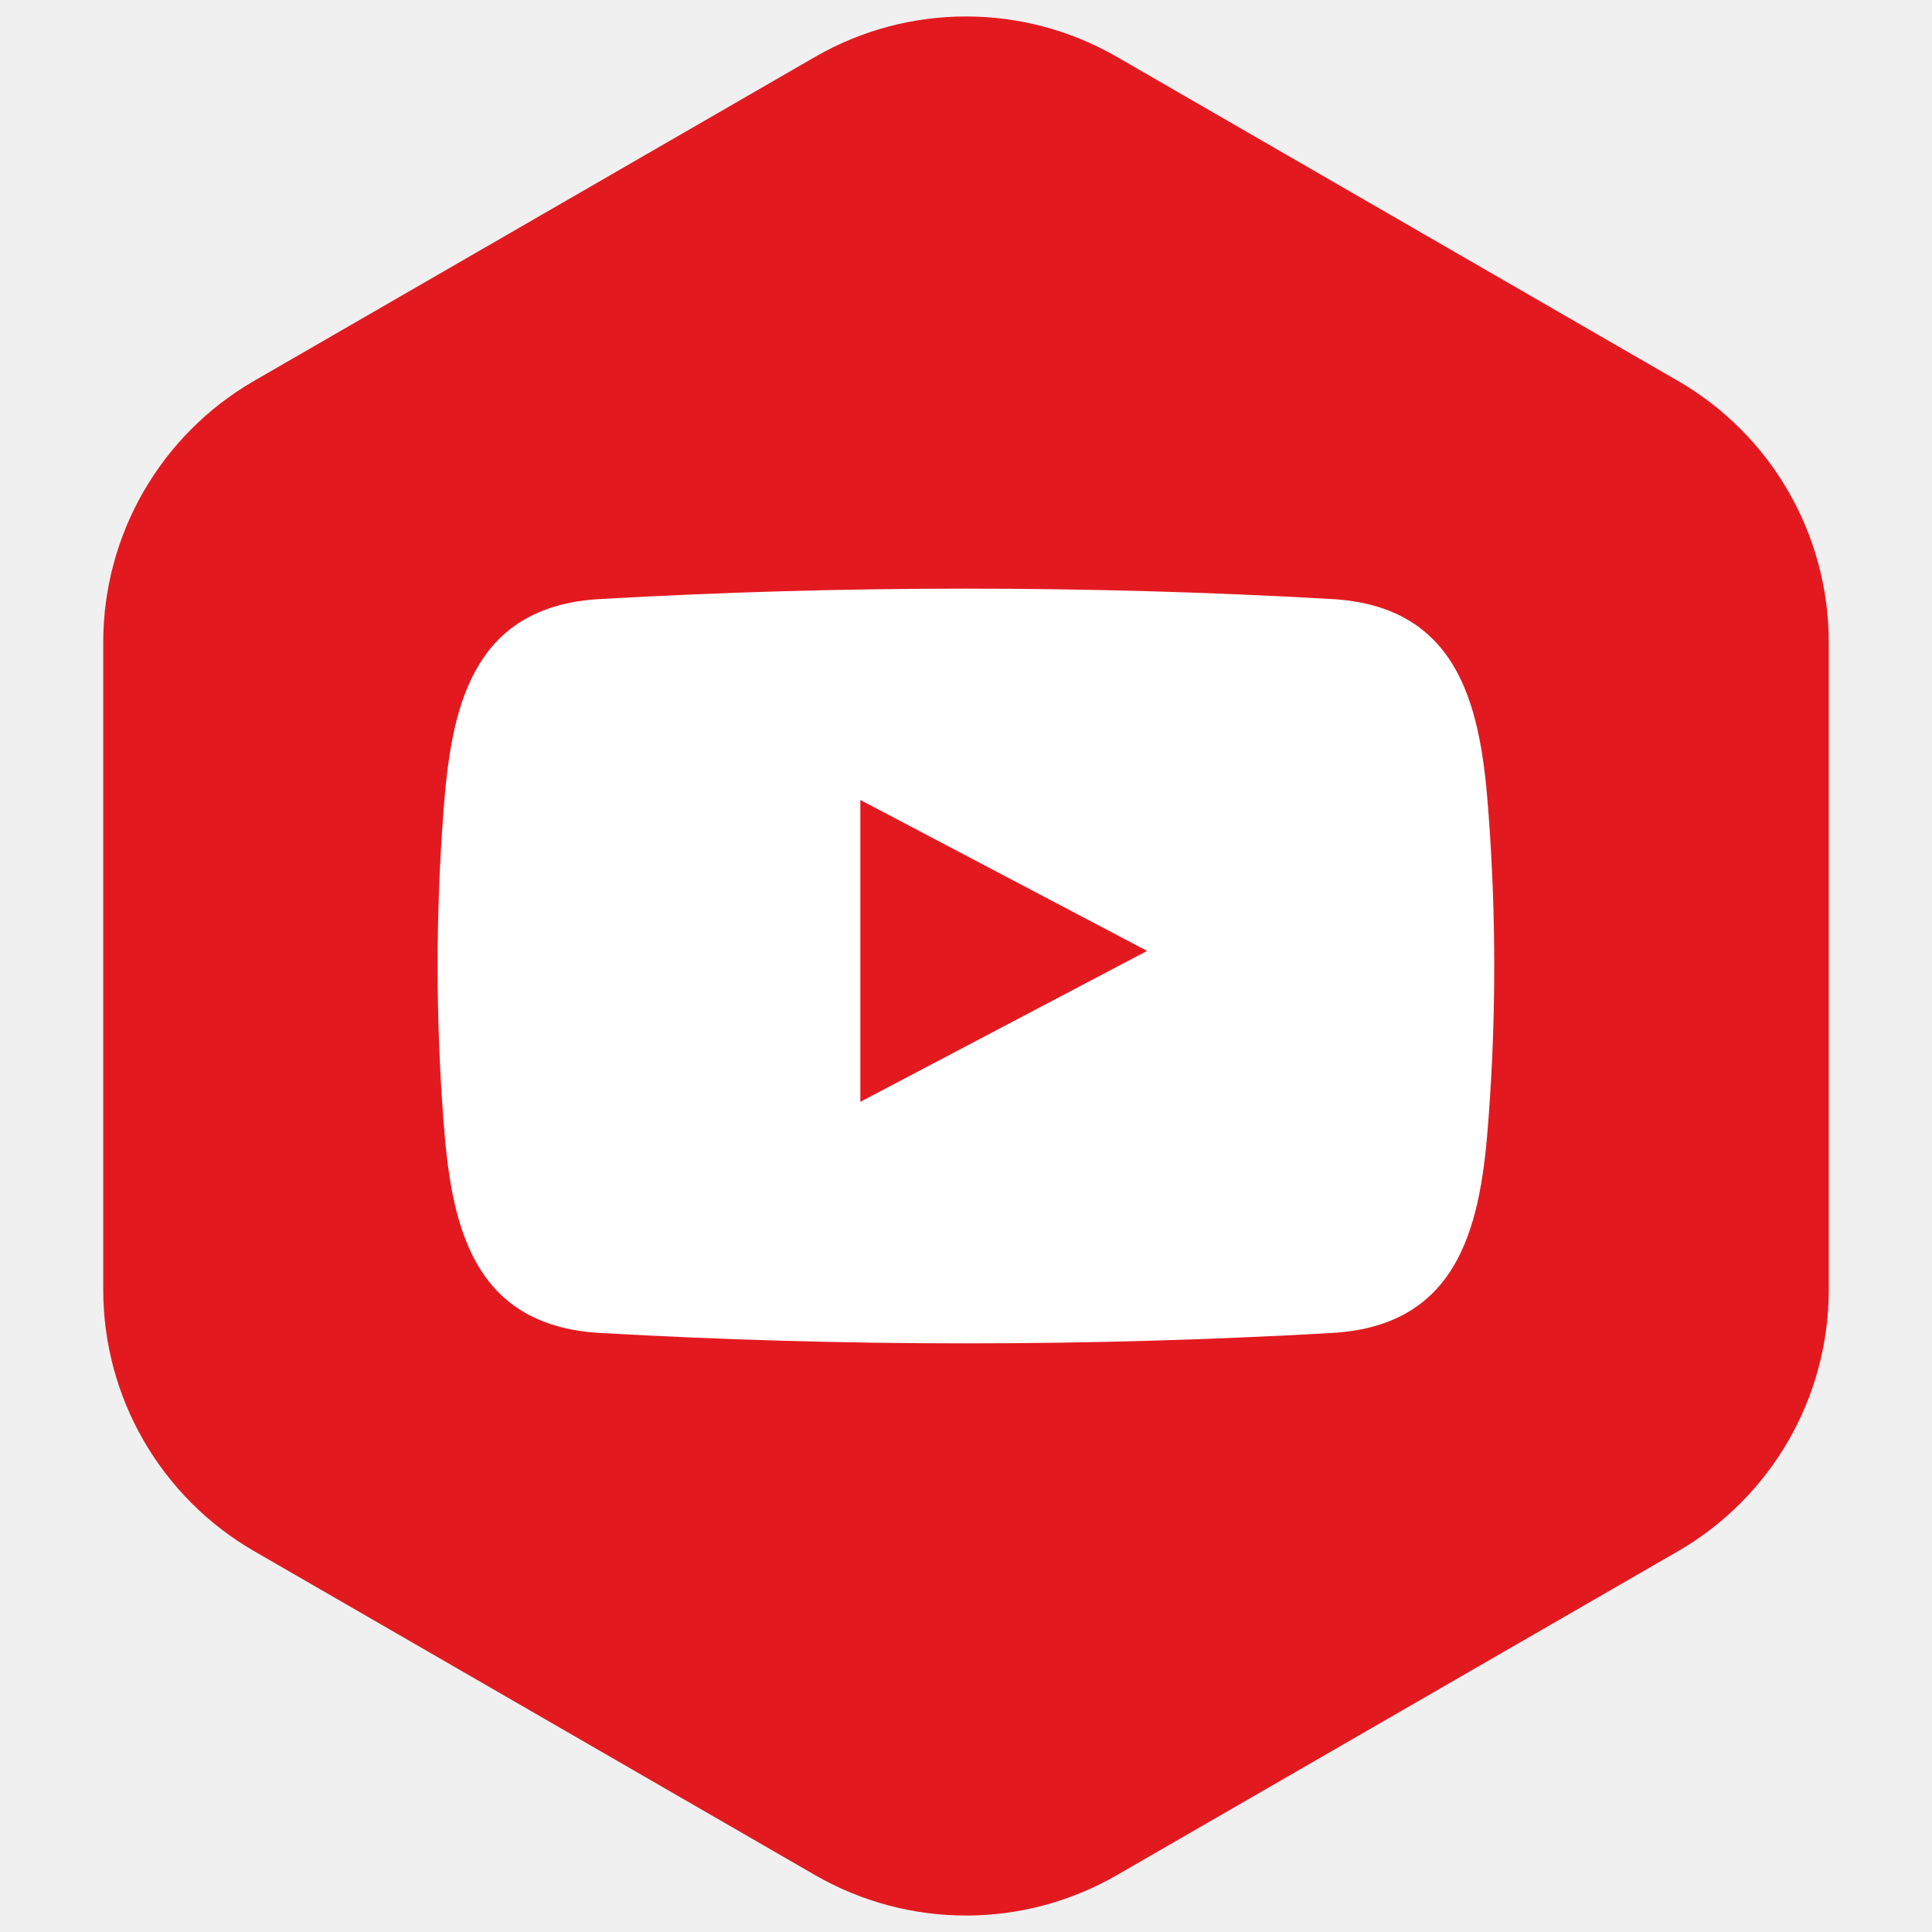
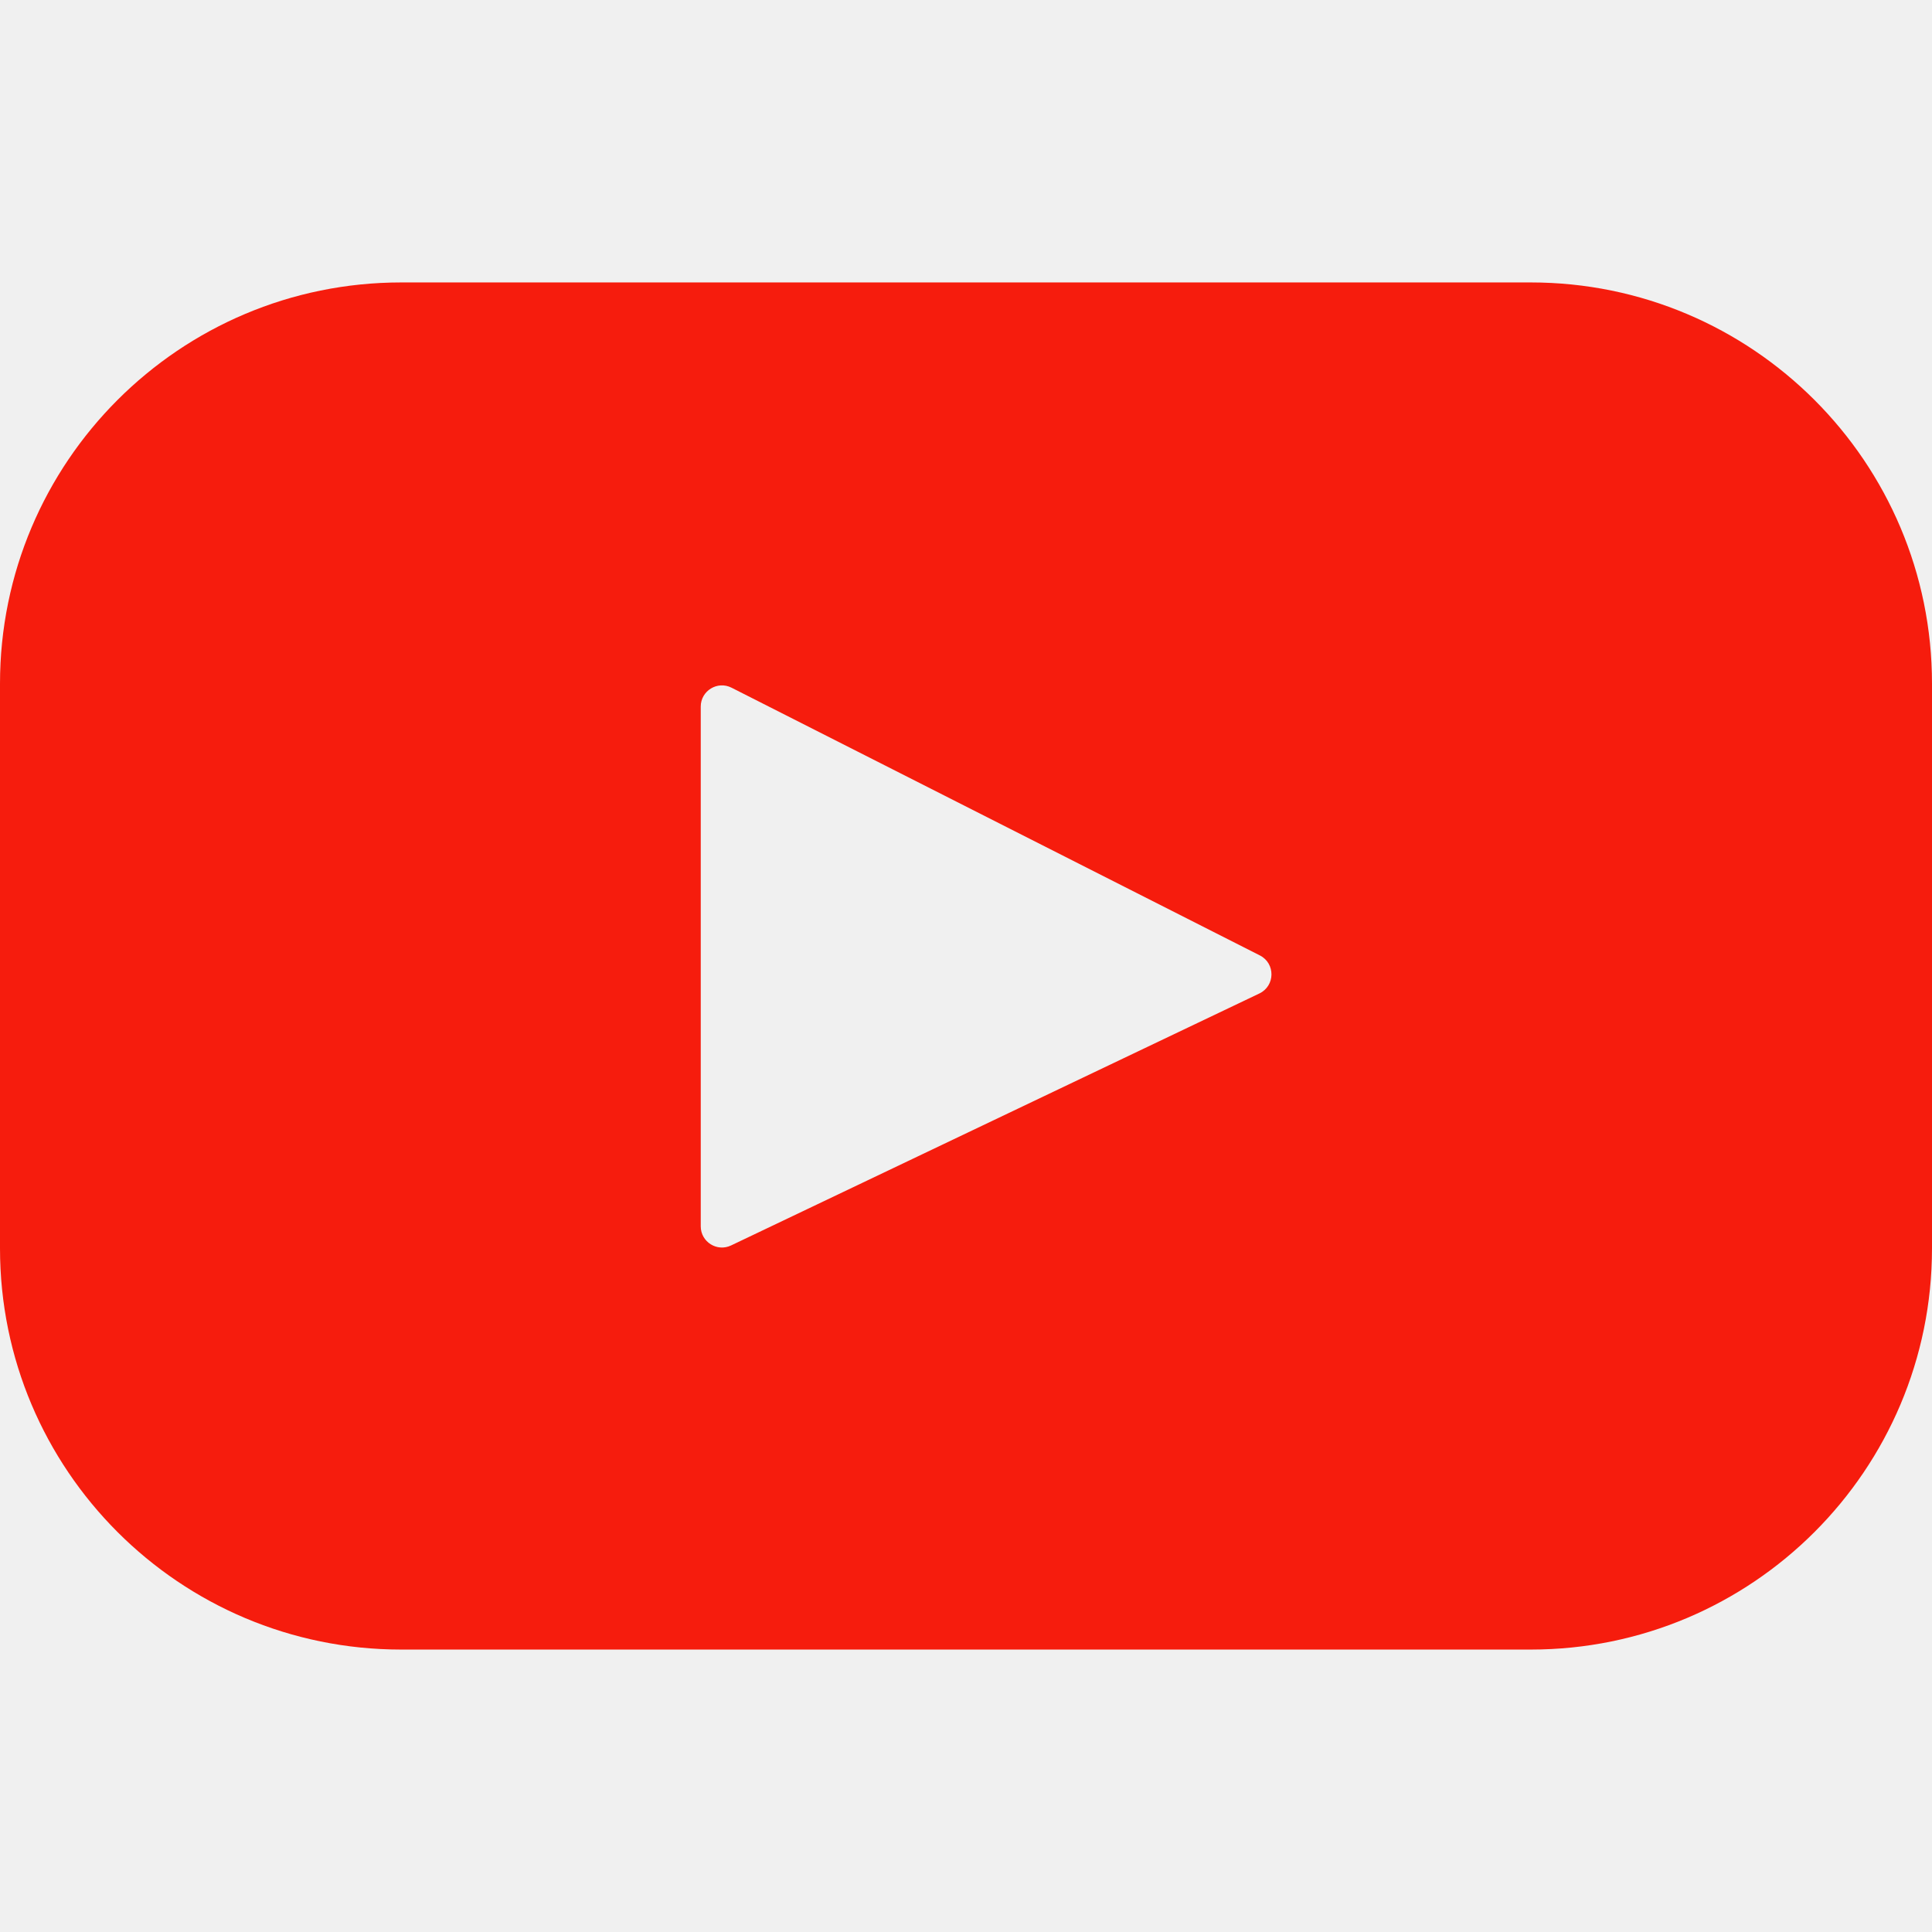
- <svg xmlns="http://www.w3.org/2000/svg" id="Layer_1" data-name="Layer 1" viewBox="0 0 128 128">
-   <defs>
-     <style>.cls-1{fill:#e21a20;}.cls-2{fill:#fff;fill-rule:evenodd;}</style>
-   </defs>
-   <path class="cls-1" d="M6.84,42.55V85.45a20,20,0,0,0,10,17.32L54,124.23a20,20,0,0,0,20,0l37.16-21.45a20,20,0,0,0,10-17.32V42.55a20,20,0,0,0-10-17.32L74,3.77a20,20,0,0,0-20,0L16.84,25.23A20,20,0,0,0,6.84,42.55Z" style="fill: #e21a20;" />
-   <path class="cls-2" d="M98.62,53.92c-.49-6.75-1.72-13.72-10.35-14.23a426.5,426.5,0,0,0-48.55,0c-8.63.5-9.86,7.48-10.35,14.23a135,135,0,0,0,0,20.16c.49,6.75,1.72,13.72,10.35,14.23a426.5,426.5,0,0,0,48.55,0c8.63-.5,9.86-7.48,10.35-14.23A135,135,0,0,0,98.62,53.92ZM57,73V53L76,63Z" style="fill: #fff; fill-rule: evenodd;" />
+ <svg xmlns="http://www.w3.org/2000/svg" version="1.1" id="Layer_1" x="0px" y="0px" viewBox="0 0 461.001 461.001" style="enable-background:new 0 0 461.001 461.001;" xml:space="preserve">
+   <path style="fill:#F61C0D;" d="M365.257,67.393H95.744C42.866,67.393,0,110.259,0,163.137v134.728  c0,52.878,42.866,95.744,95.744,95.744h269.513c52.878,0,95.744-42.866,95.744-95.744V163.137  C461.001,110.259,418.135,67.393,365.257,67.393z M300.506,237.056l-126.06,60.123c-3.359,1.602-7.239-0.847-7.239-4.568V168.607  c0-3.774,3.982-6.22,7.348-4.514l126.06,63.881C304.363,229.873,304.298,235.248,300.506,237.056z" />
+   <g>
+ </g>
+   <g>
+ </g>
+   <g>
+ </g>
+   <g>
+ </g>
+   <g>
+ </g>
+   <g>
+ </g>
+   <g>
+ </g>
+   <g>
+ </g>
+   <g>
+ </g>
+   <g>
+ </g>
+   <g>
+ </g>
+   <g>
+ </g>
+   <g>
+ </g>
+   <g>
+ </g>
+   <g>
+ </g>
</svg>
